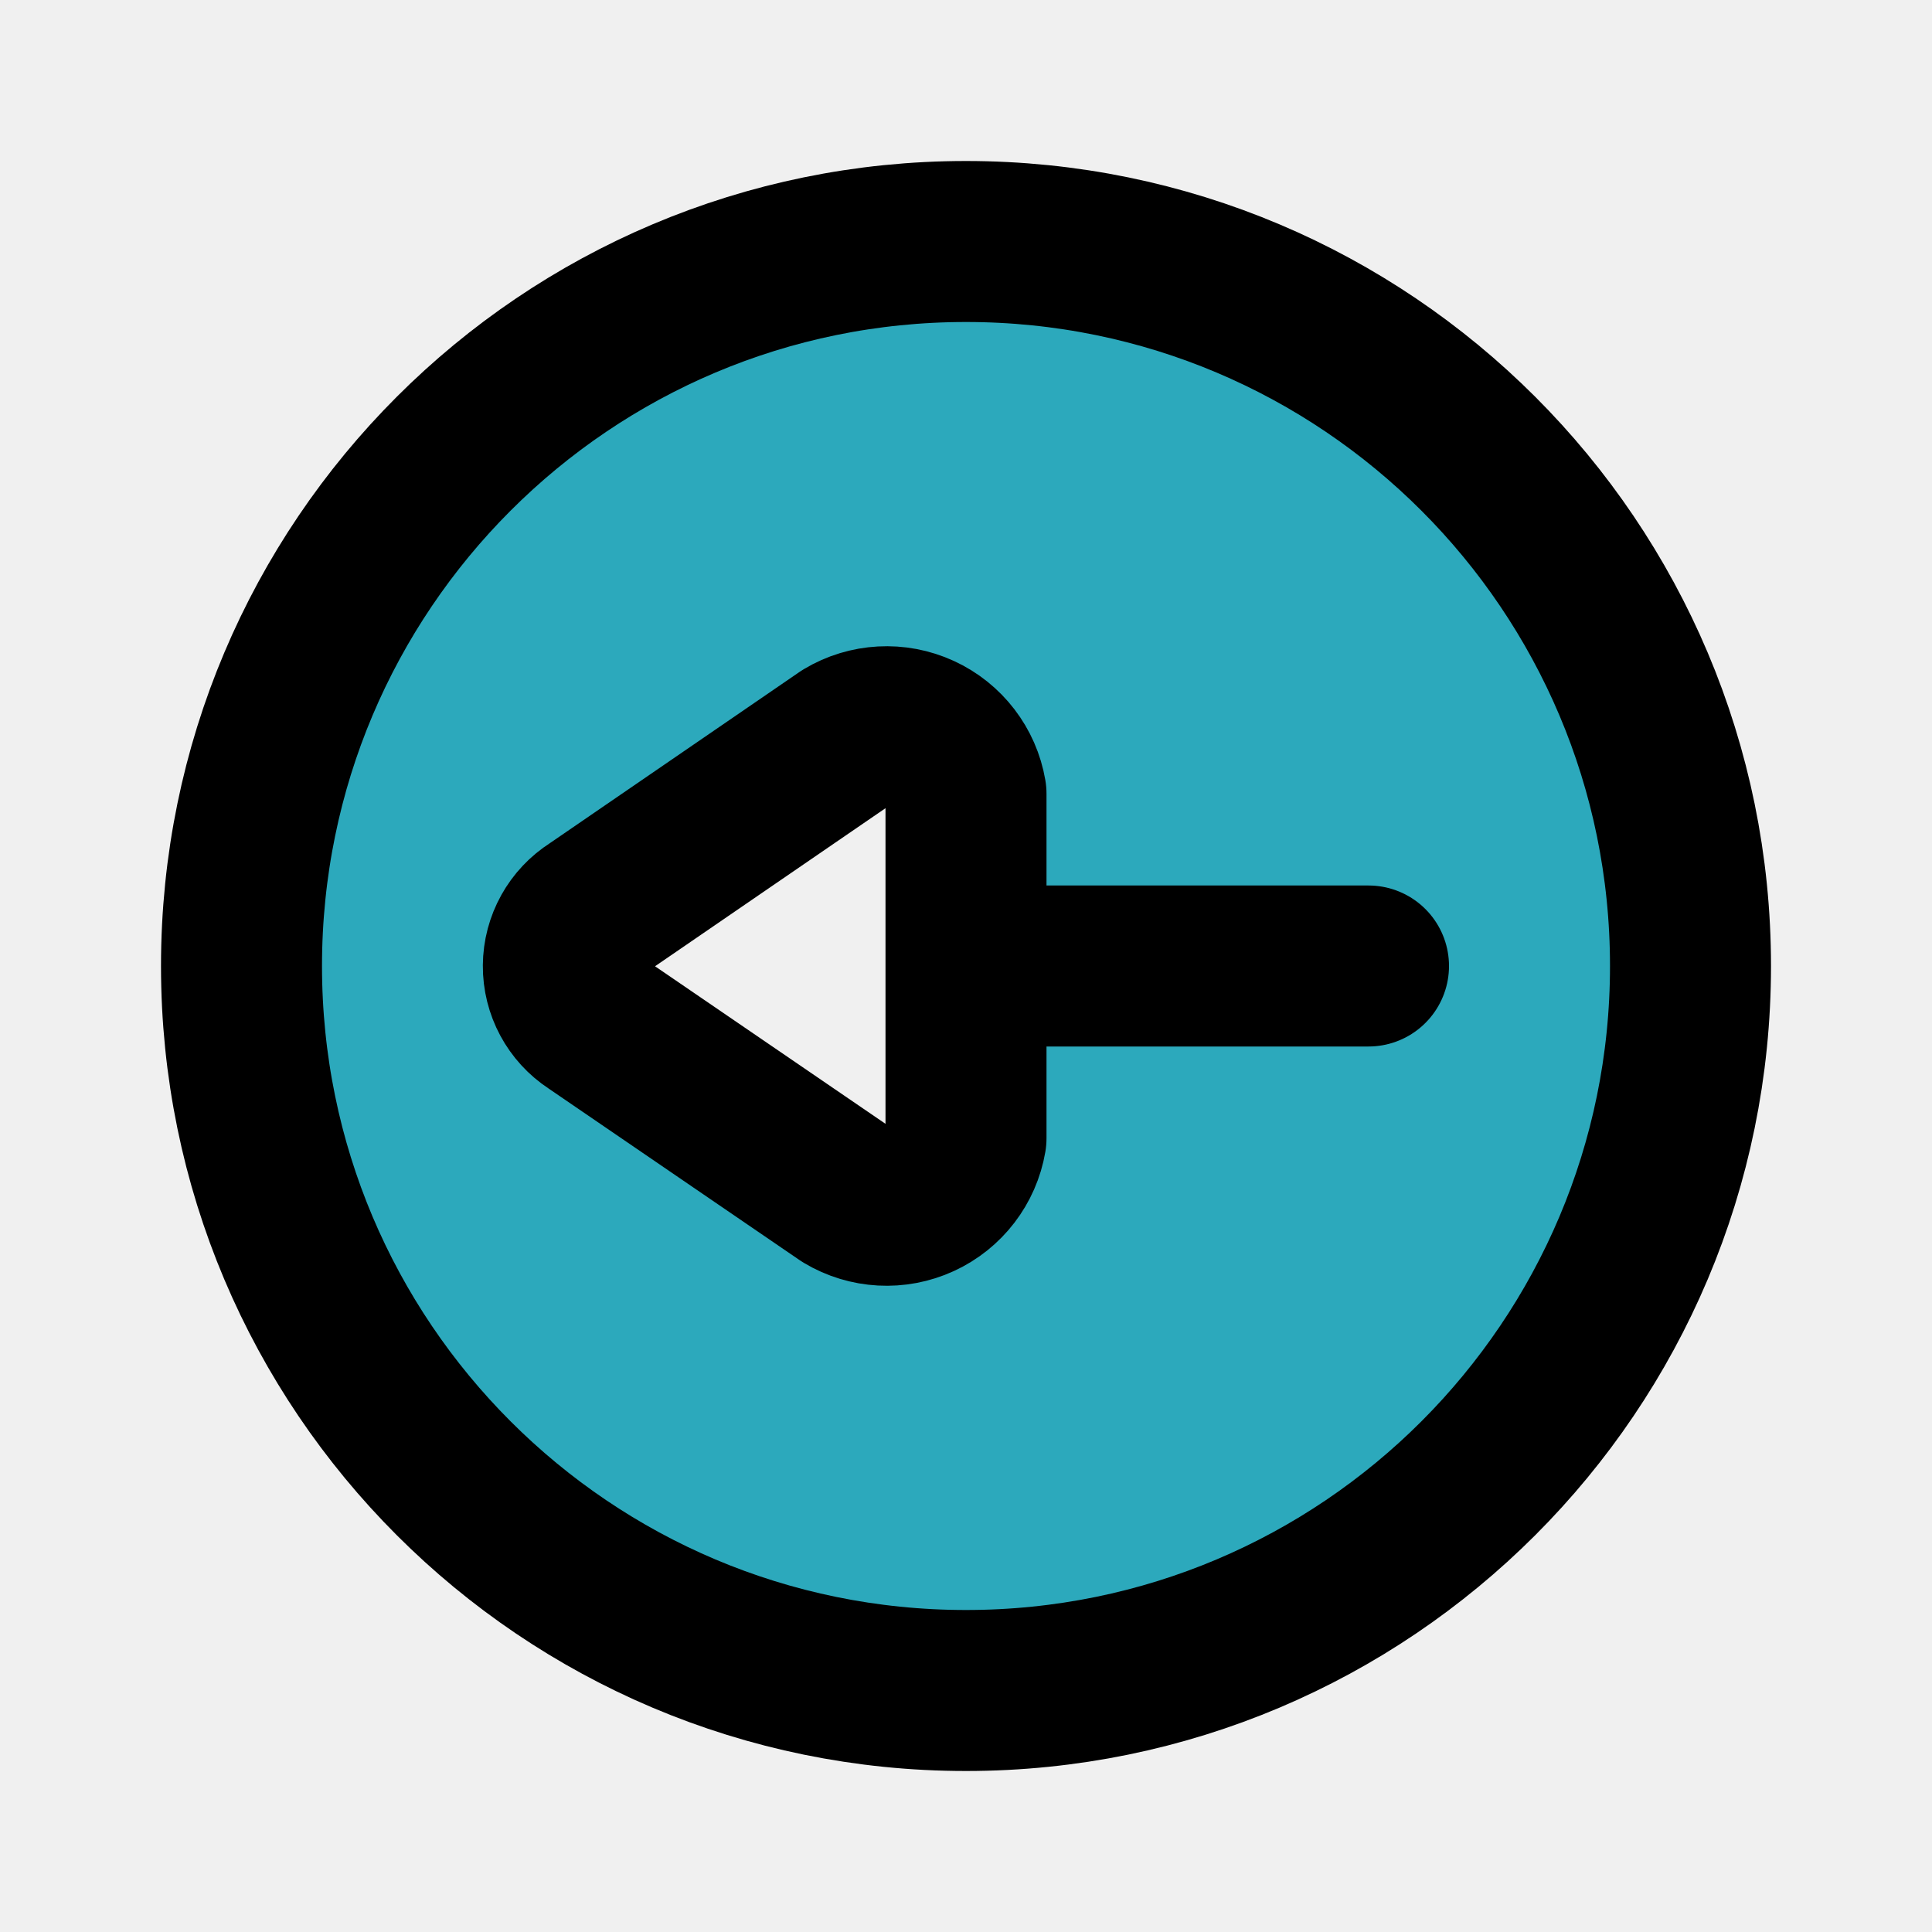
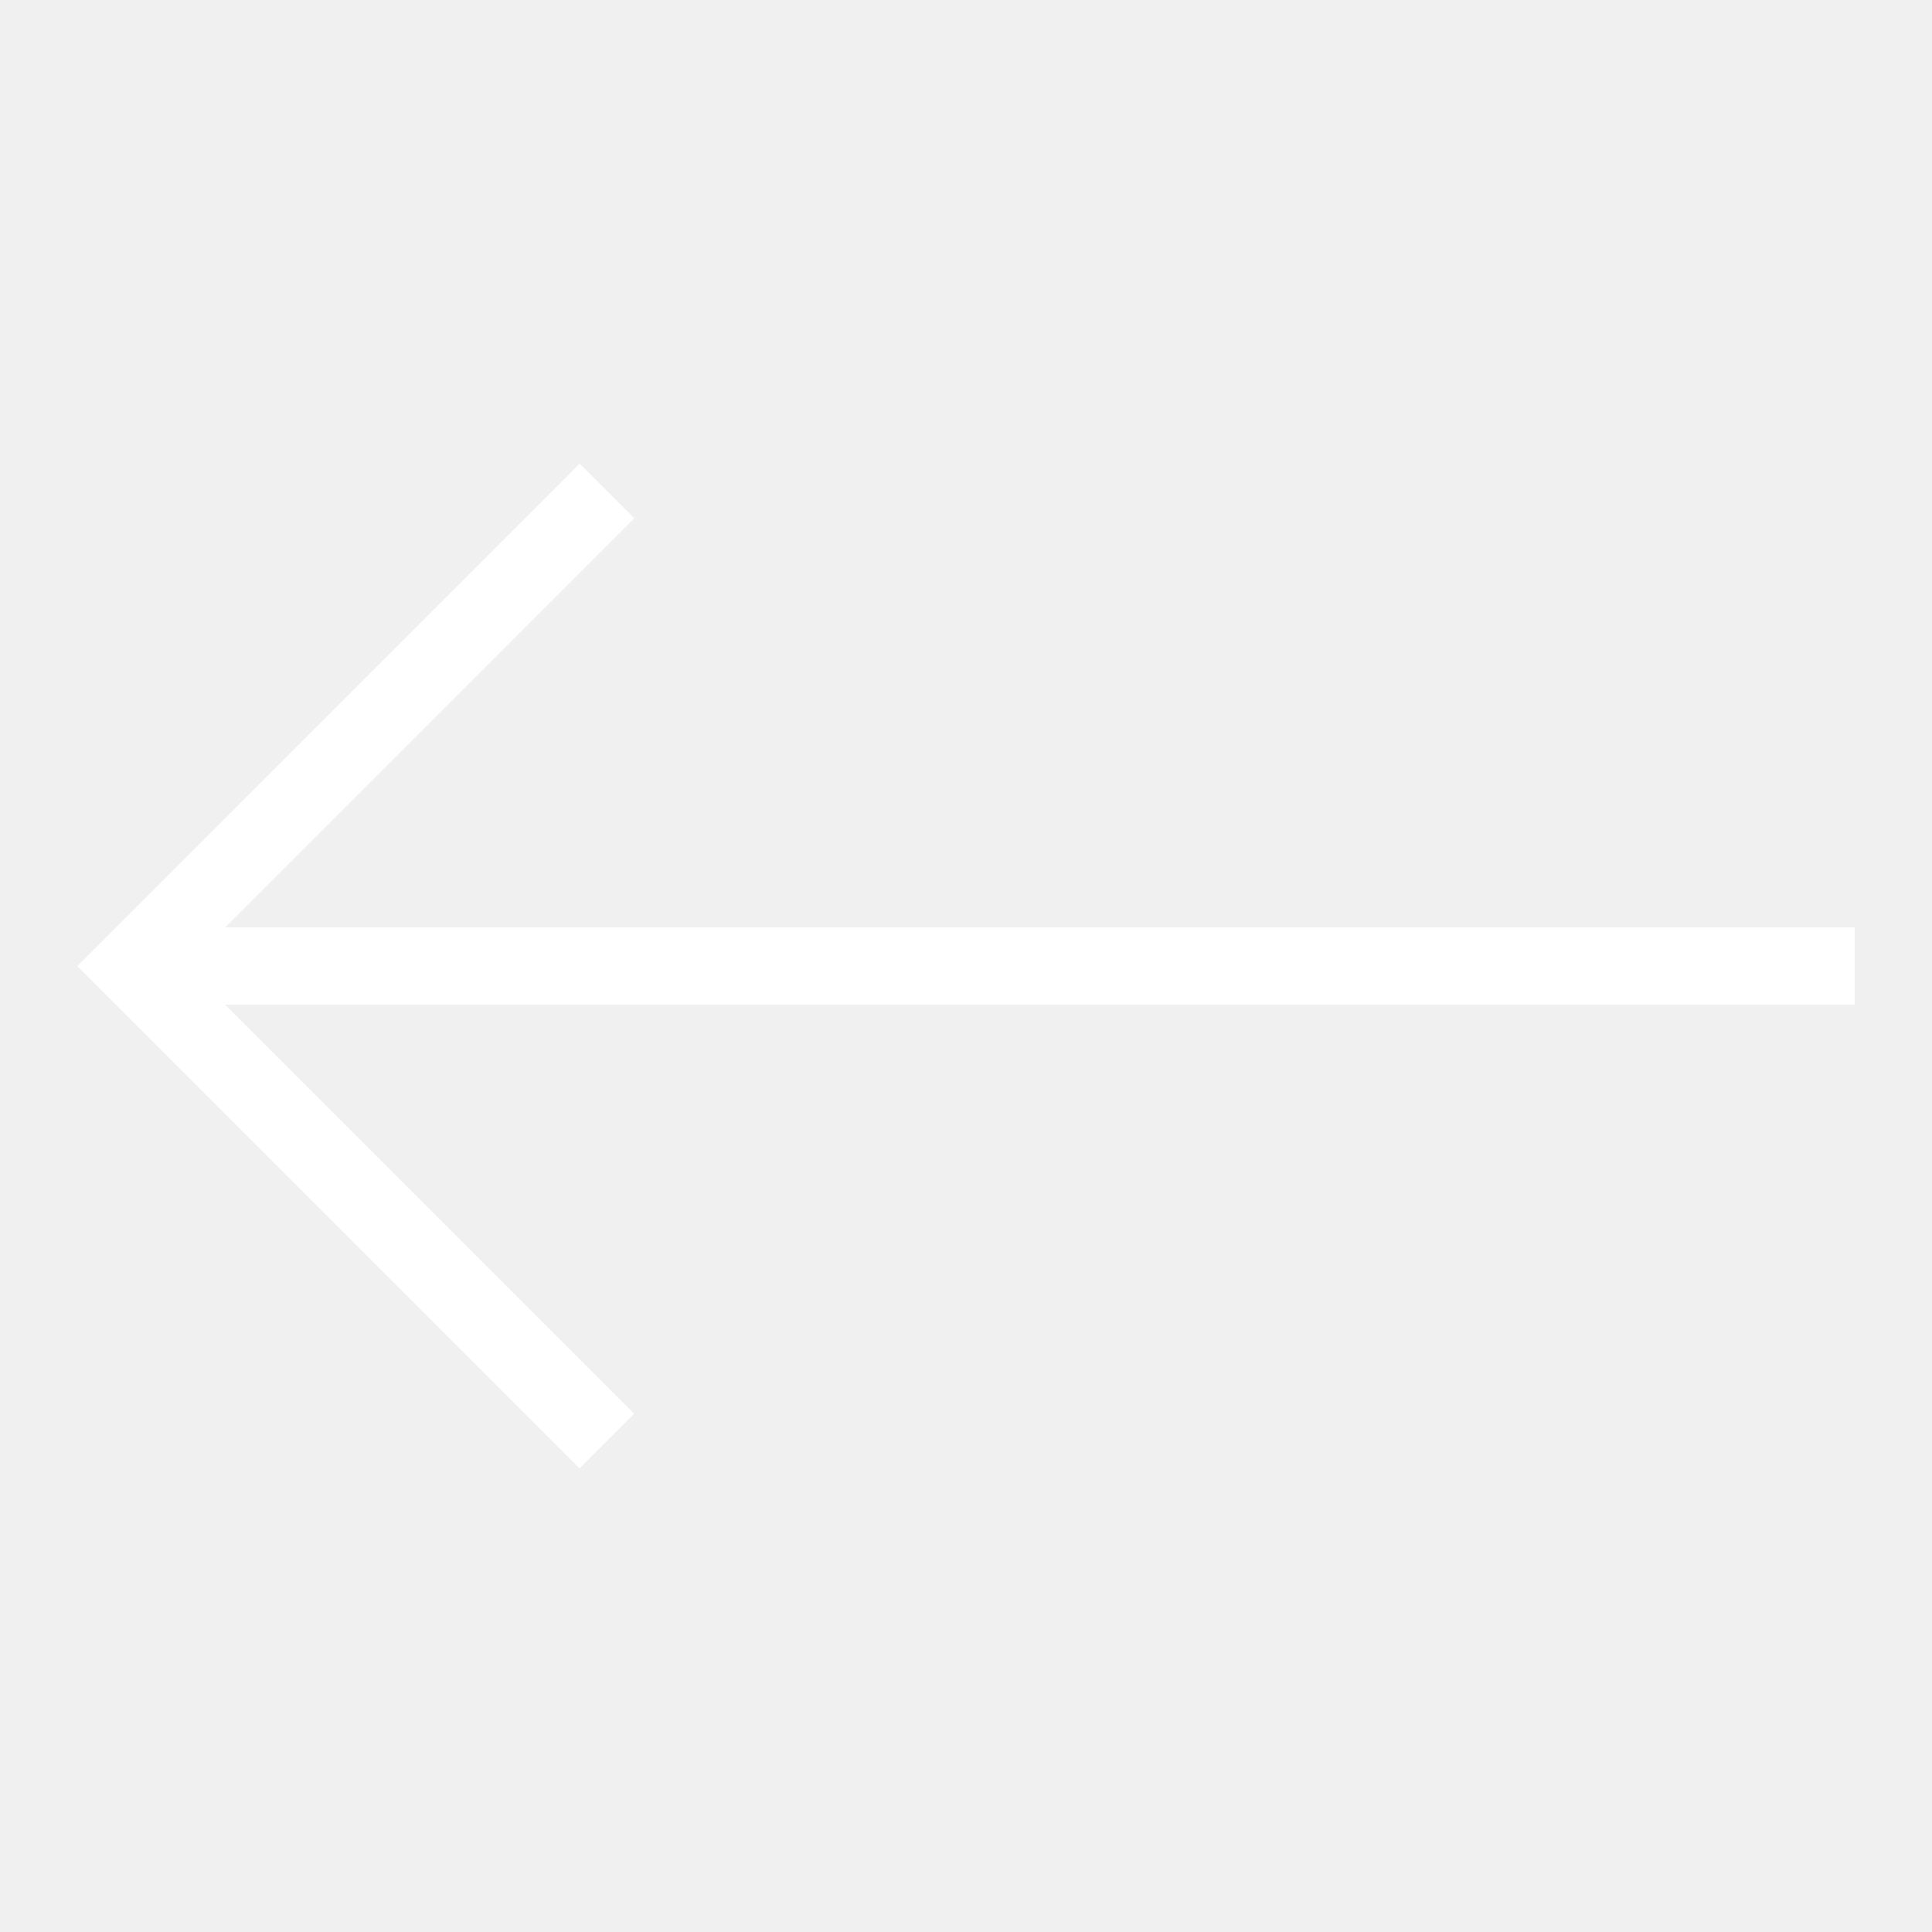
- <svg xmlns="http://www.w3.org/2000/svg" fill="#000000" width="800px" height="800px" viewBox="0 0 24 24" id="left-arrow-circle" data-name="Flat Line" class="icon flat-line">
-   <path id="secondary" d="M12,3a9,9,0,1,0,9,9A9,9,0,0,0,12,3Zm0,11.14a1,1,0,0,1-1.5.69L7.38,12.69a.82.82,0,0,1,0-1.38L10.5,9.17a1,1,0,0,1,1.5.69Z" style="fill: rgb(44, 169, 188); stroke-width: 2;" />
-   <path id="primary" d="M17,12H12m-4.63.69,3.13,2.14a1,1,0,0,0,1.5-.69V9.86a1,1,0,0,0-1.5-.69L7.38,11.31A.82.82,0,0,0,7.37,12.69ZM12,3a9,9,0,1,0,9,9A9,9,0,0,0,12,3Z" style="fill: none; stroke: rgb(0, 0, 0); stroke-linecap: round; stroke-linejoin: round; stroke-width: 2;" />
+ <svg xmlns="http://www.w3.org/2000/svg" viewBox="0 0 25 25">
+   <g id="Left-2" data-name="Left">
+     <polygon points="24 12.001 2.914 12.001 8.208 6.706 7.501 5.999 1 12.501 7.5 19.001 8.207 18.294 2.914 13.001 24 13.001 24 12.001" style="fill:#fff" />
+   </g>
</svg>
